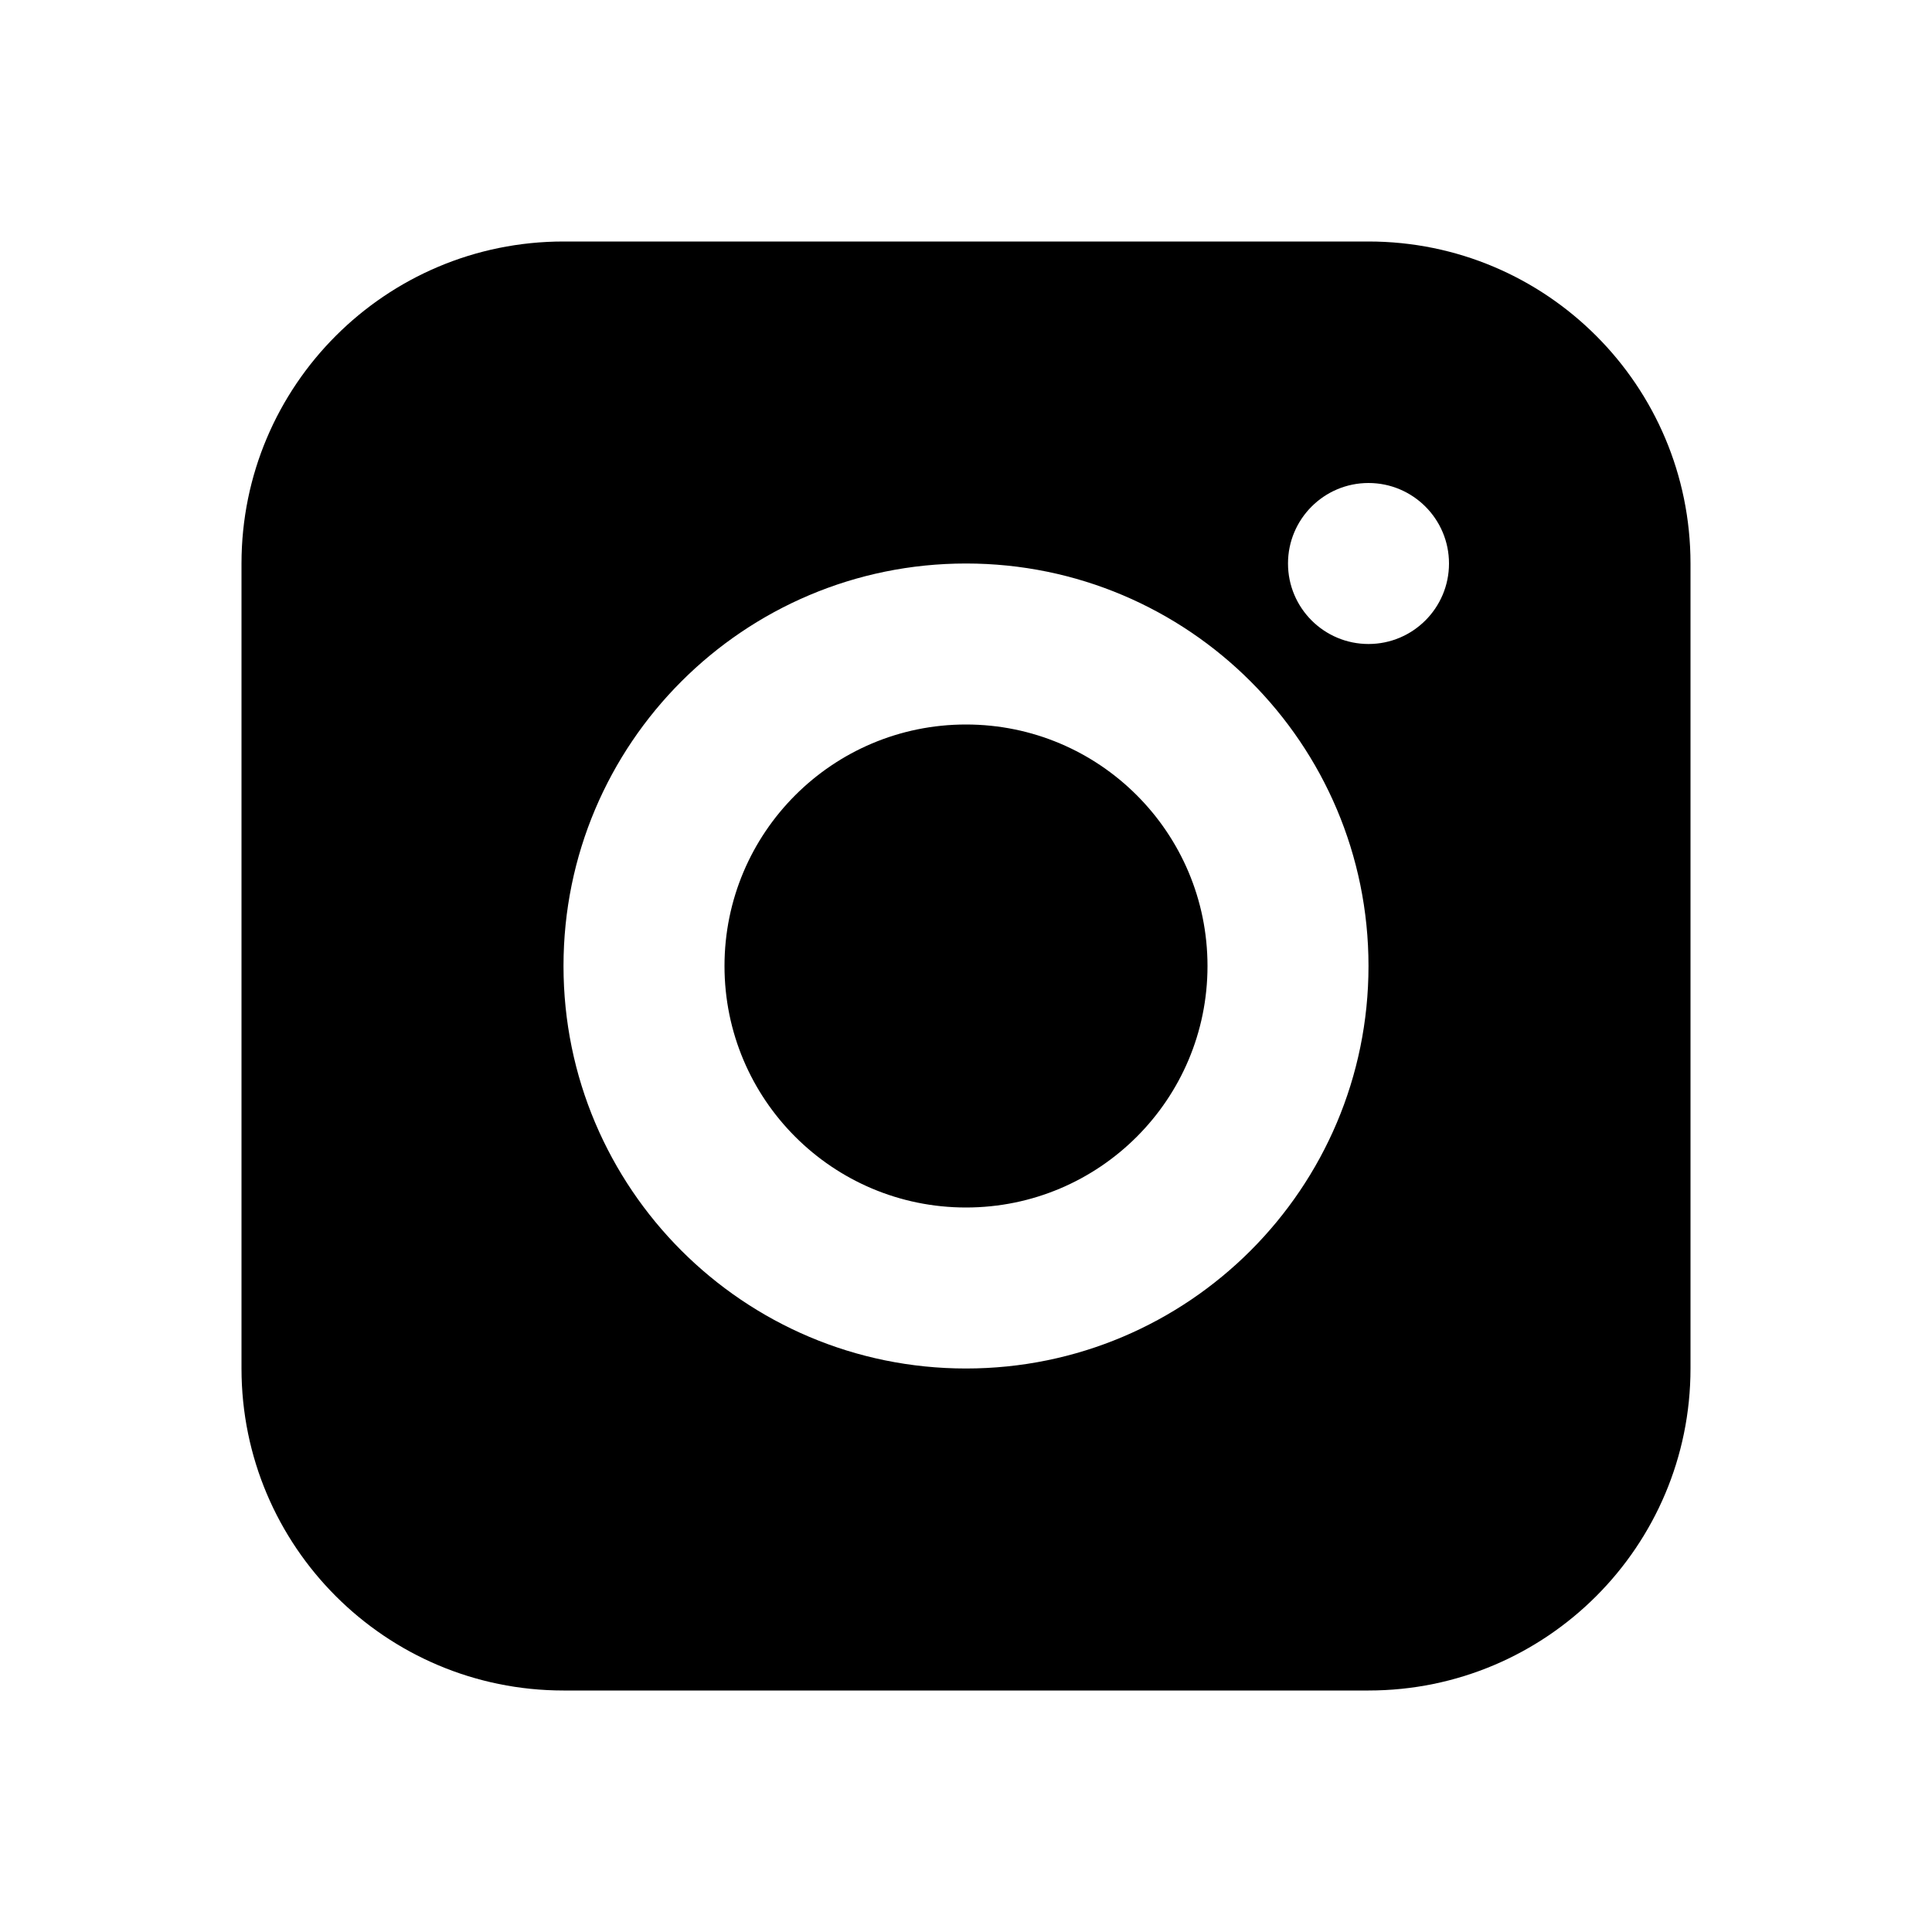
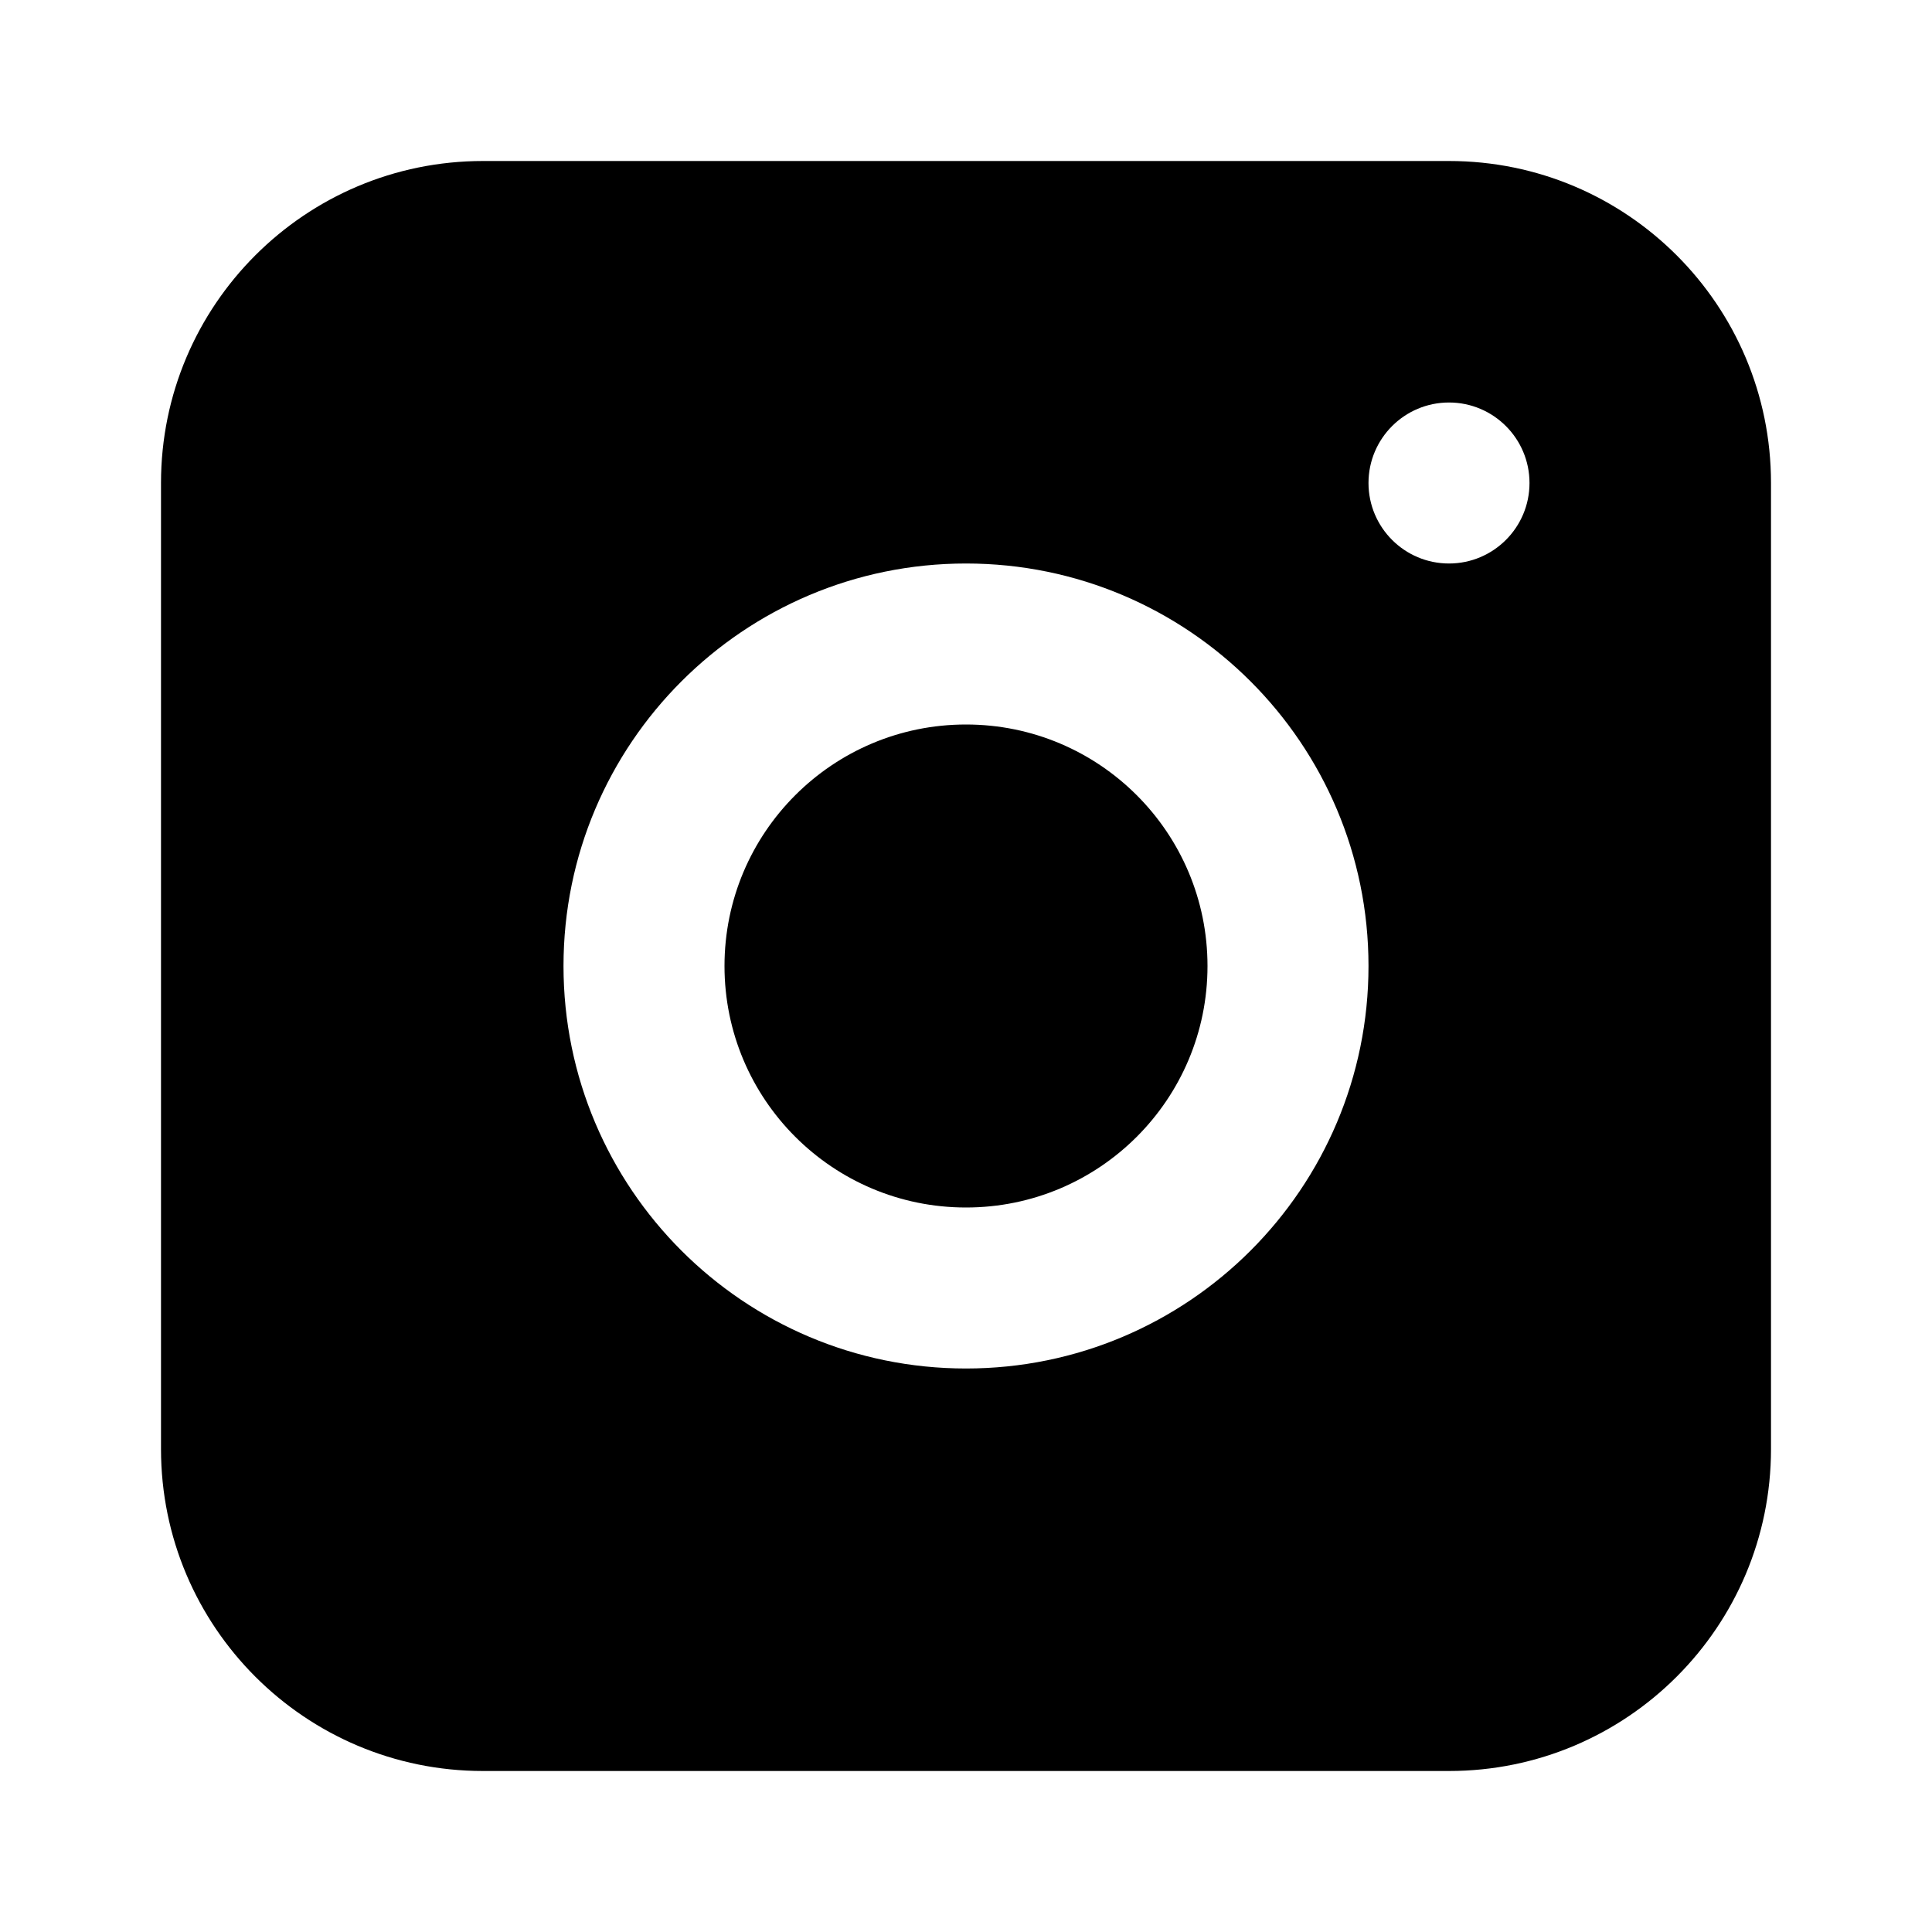
<svg xmlns="http://www.w3.org/2000/svg" width="24" height="24" viewBox="0 0 24 24">
-   <path fill-rule="evenodd" d="M7,3 L17,3 C19.209,3 21,4.791 21,7 L21,17 C21,19.209 19.209,21 17,21 L7,21 C4.791,21 3,19.209 3,17 L3,7 C3,4.791 4.791,3 7,3 Z M12,17 C14.761,17 17,14.761 17,12 C17,9.239 14.761,7 12,7 C9.239,7 7,9.239 7,12 C7,14.761 9.239,17 12,17 Z M12,15 C10.343,15 9,13.657 9,12 C9,10.343 10.343,9 12,9 C13.657,9 15,10.343 15,12 C15,13.657 13.657,15 12,15 Z M17,8 C17.552,8 18,7.552 18,7 C18,6.448 17.552,6 17,6 C16.448,6 16,6.448 16,7 C16,7.552 16.448,8 17,8 Z" />
+   <path d="M6,2 L18,2 C20.209,2 22,3.791 22,6 L22,18 C22,20.209 20.209,22 18,22 L6,22 C3.791,22 2,20.209 2,18 L2,6 C2,3.791 3.791,2 6,2 Z M12,17 C14.761,17 17,14.761 17,12 C17,9.239 14.761,7 12,7 C9.239,7 7,9.239 7,12 C7,14.761 9.239,17 12,17 Z M12,15 C10.343,15 9,13.657 9,12 C9,10.343 10.343,9 12,9 C13.657,9 15,10.343 15,12 C15,13.657 13.657,15 12,15 Z M18,7 C18.552,7 19,6.552 19,6 C19,5.448 18.552,5 18,5 C17.448,5 17,5.448 17,6 C17,6.552 17.448,7 18,7 Z" />
</svg>
